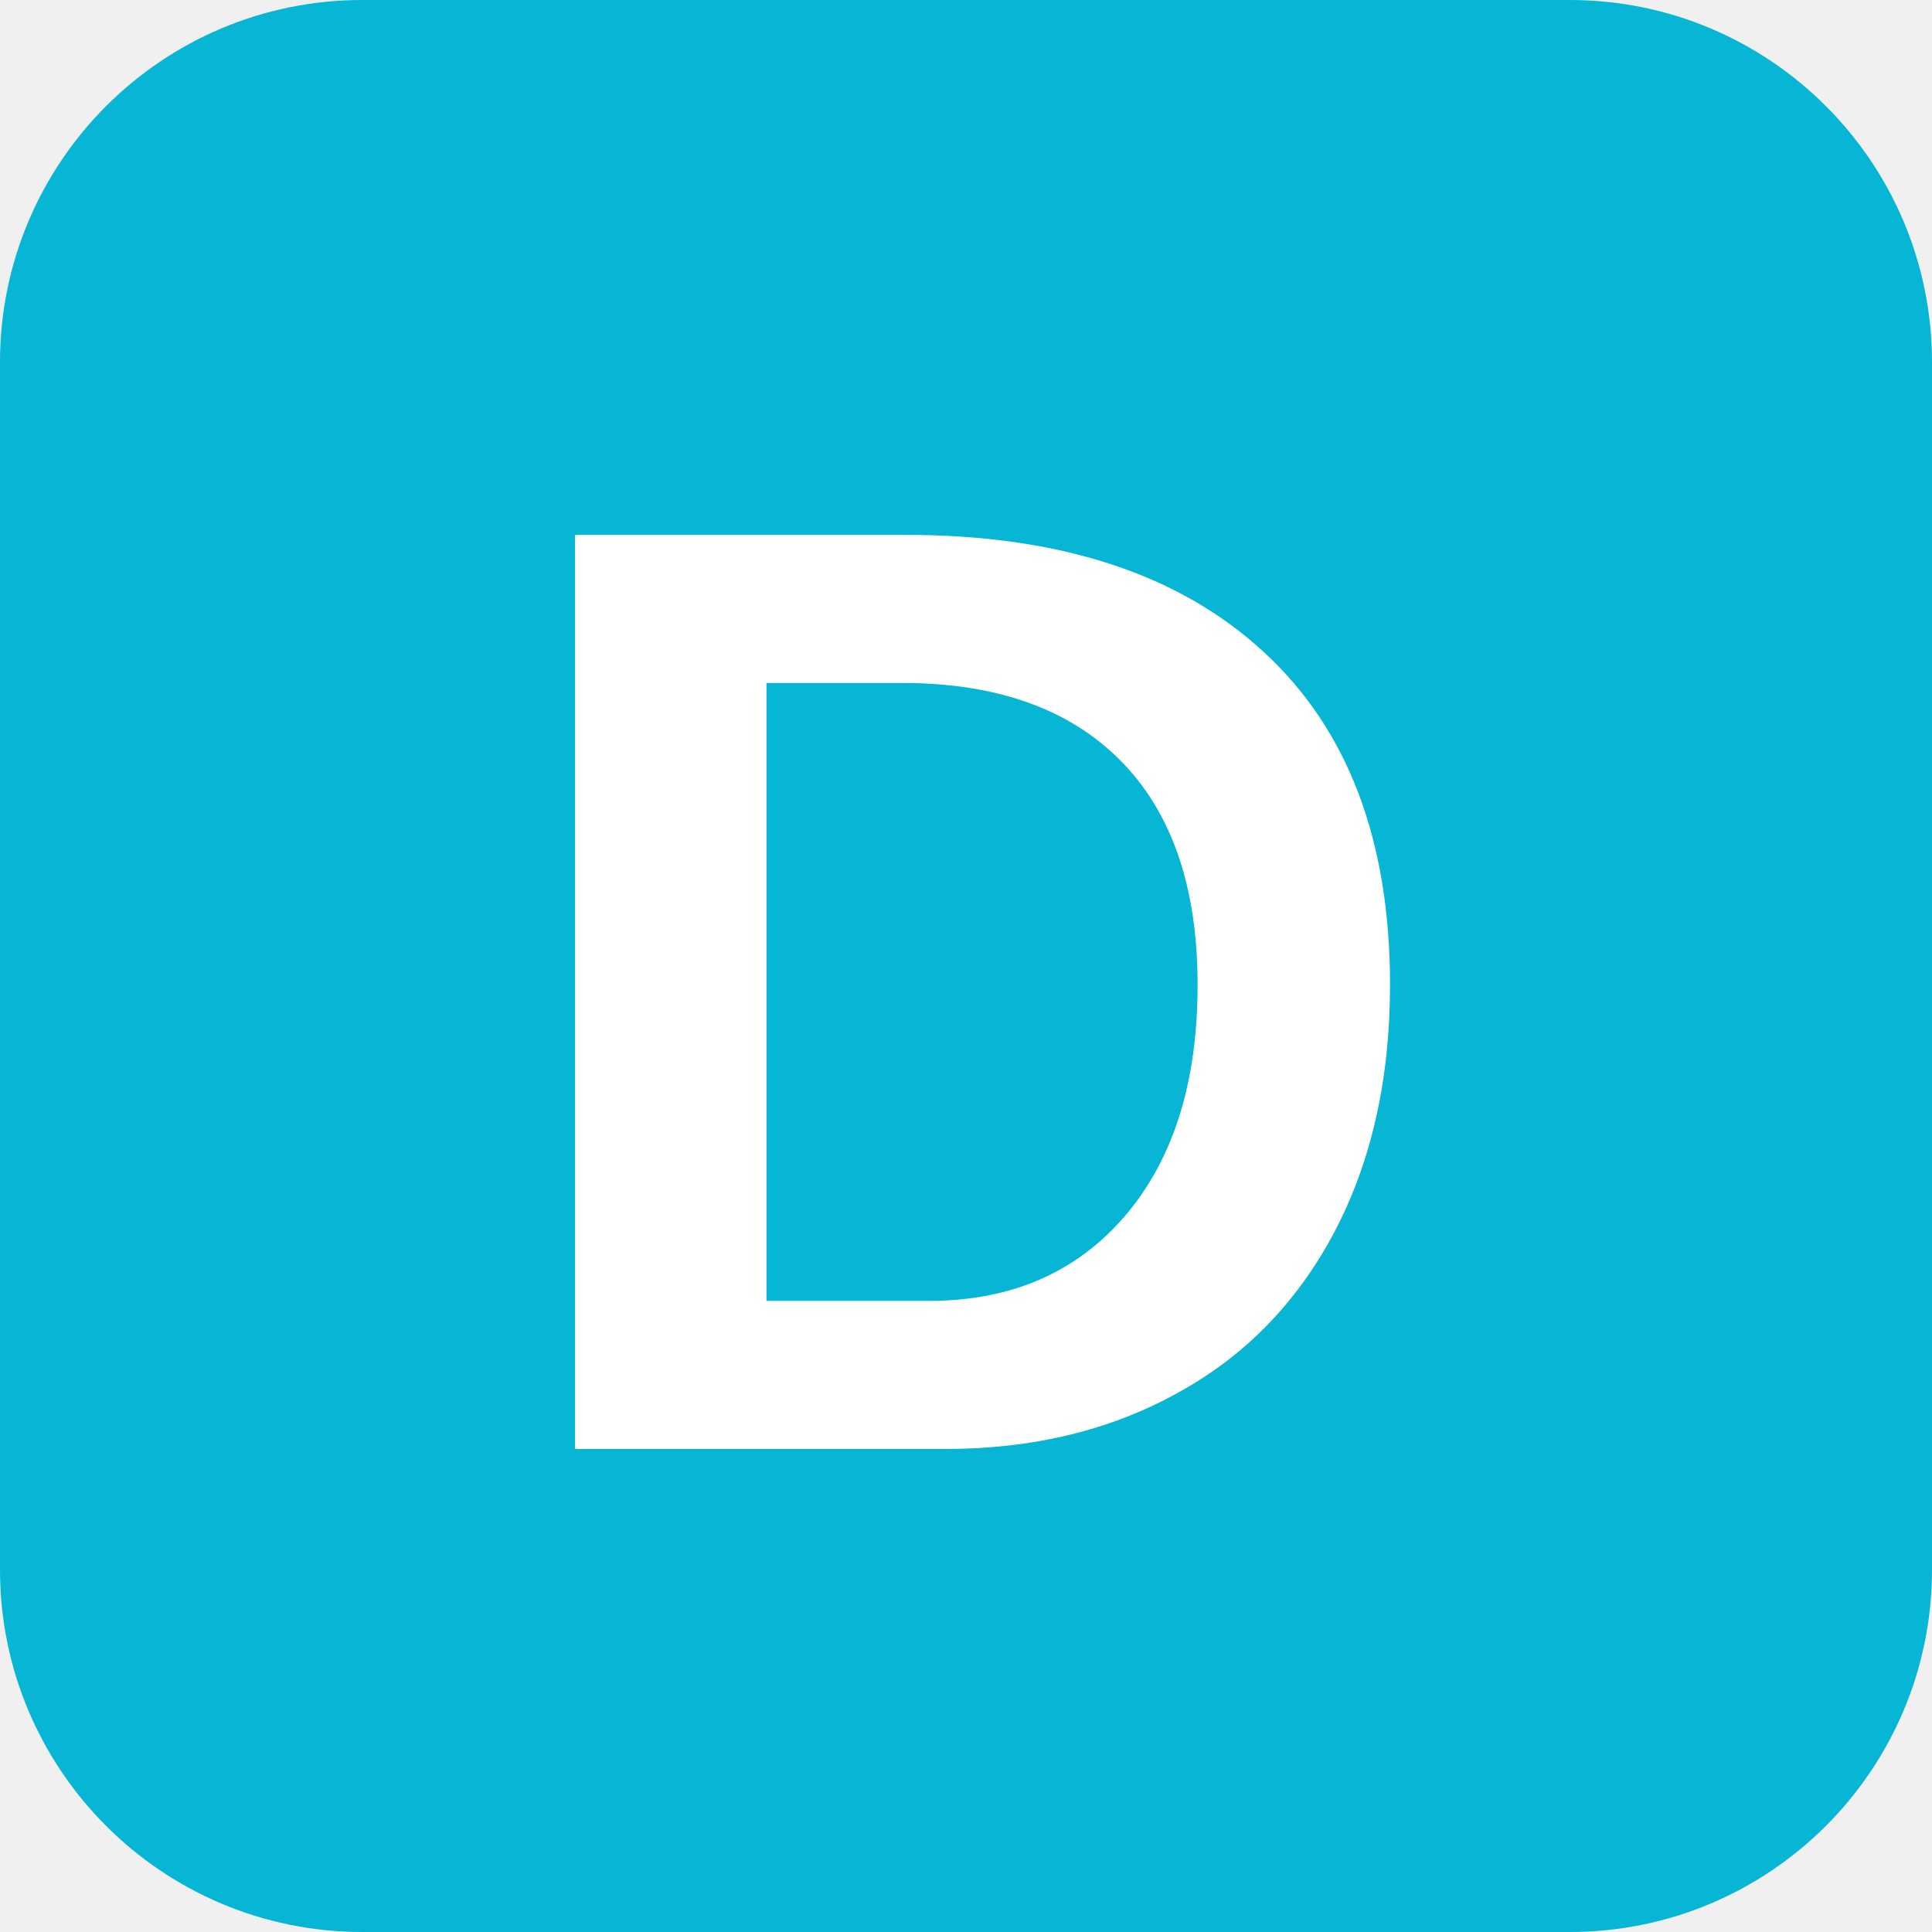
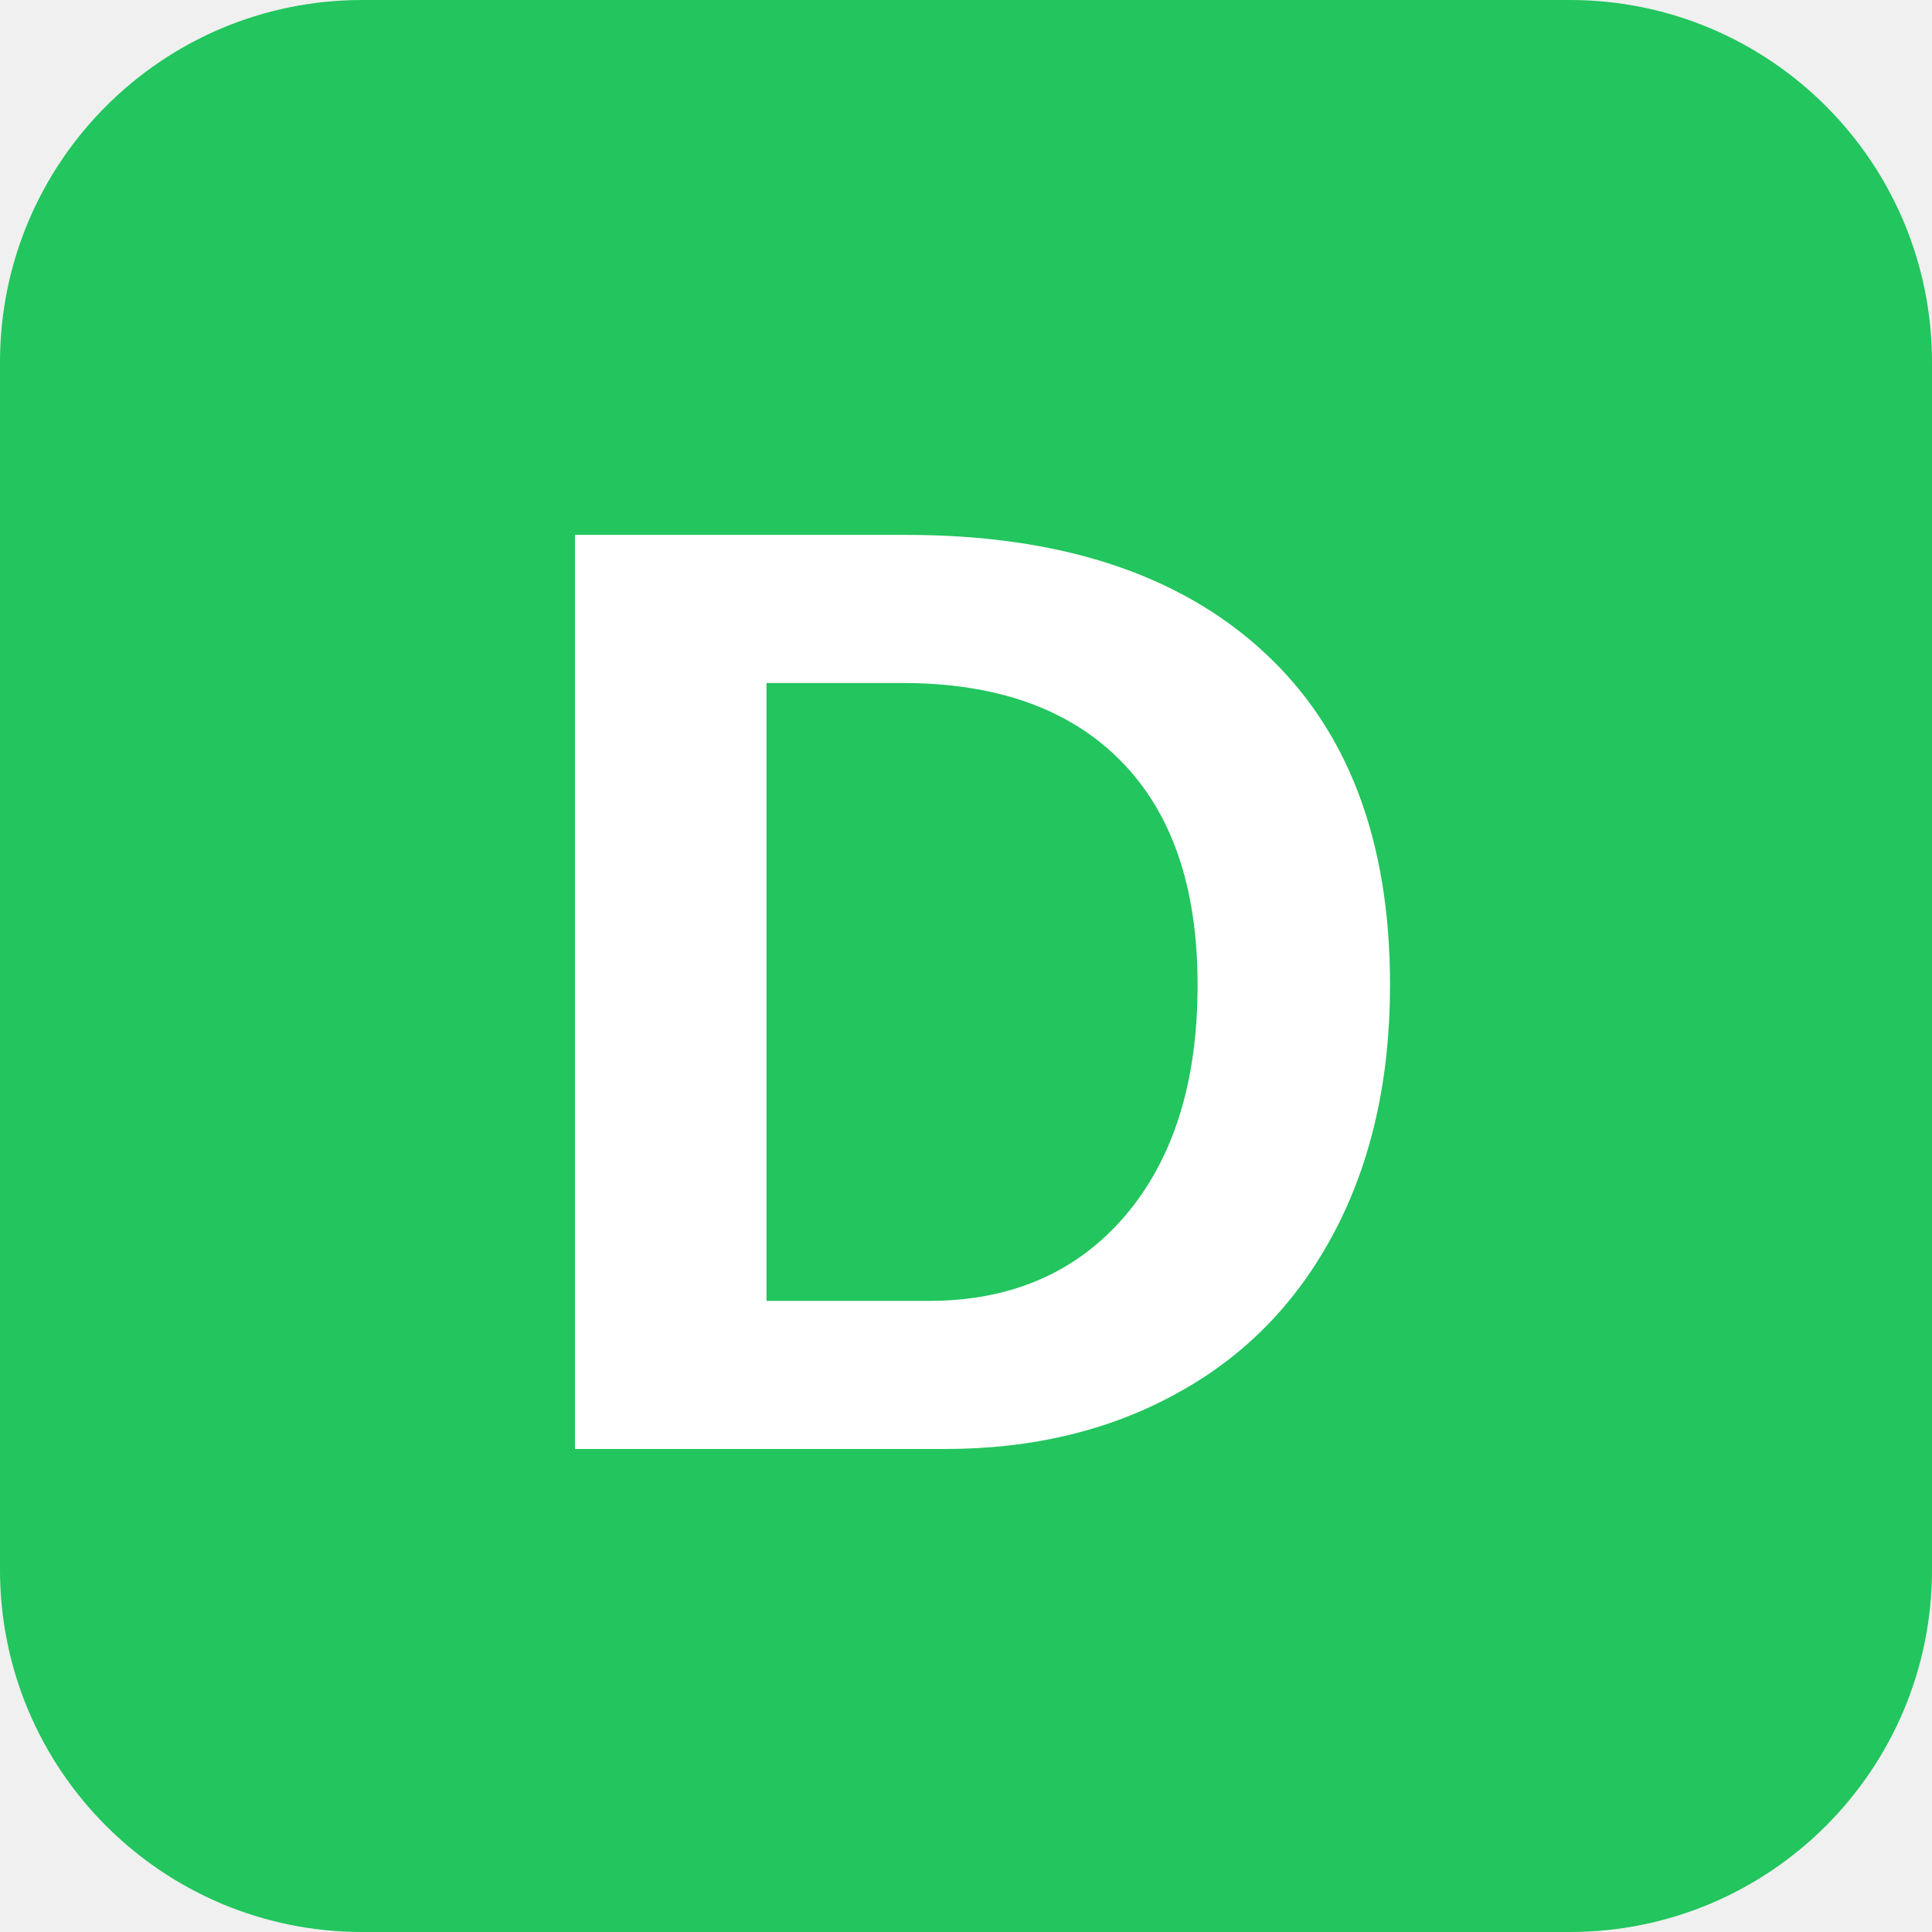
<svg xmlns="http://www.w3.org/2000/svg" viewBox="0 0 32 32" width="32" height="32">
-   <rect width="32" height="32" rx="6" fill="#06b6d4" />
+   <rect width="32" height="32" rx="6" fill="#22C55E" />
  <text x="16" y="24" font-family="Arial, sans-serif" font-size="22" font-weight="bold" fill="white" text-anchor="middle">D</text>
</svg>
